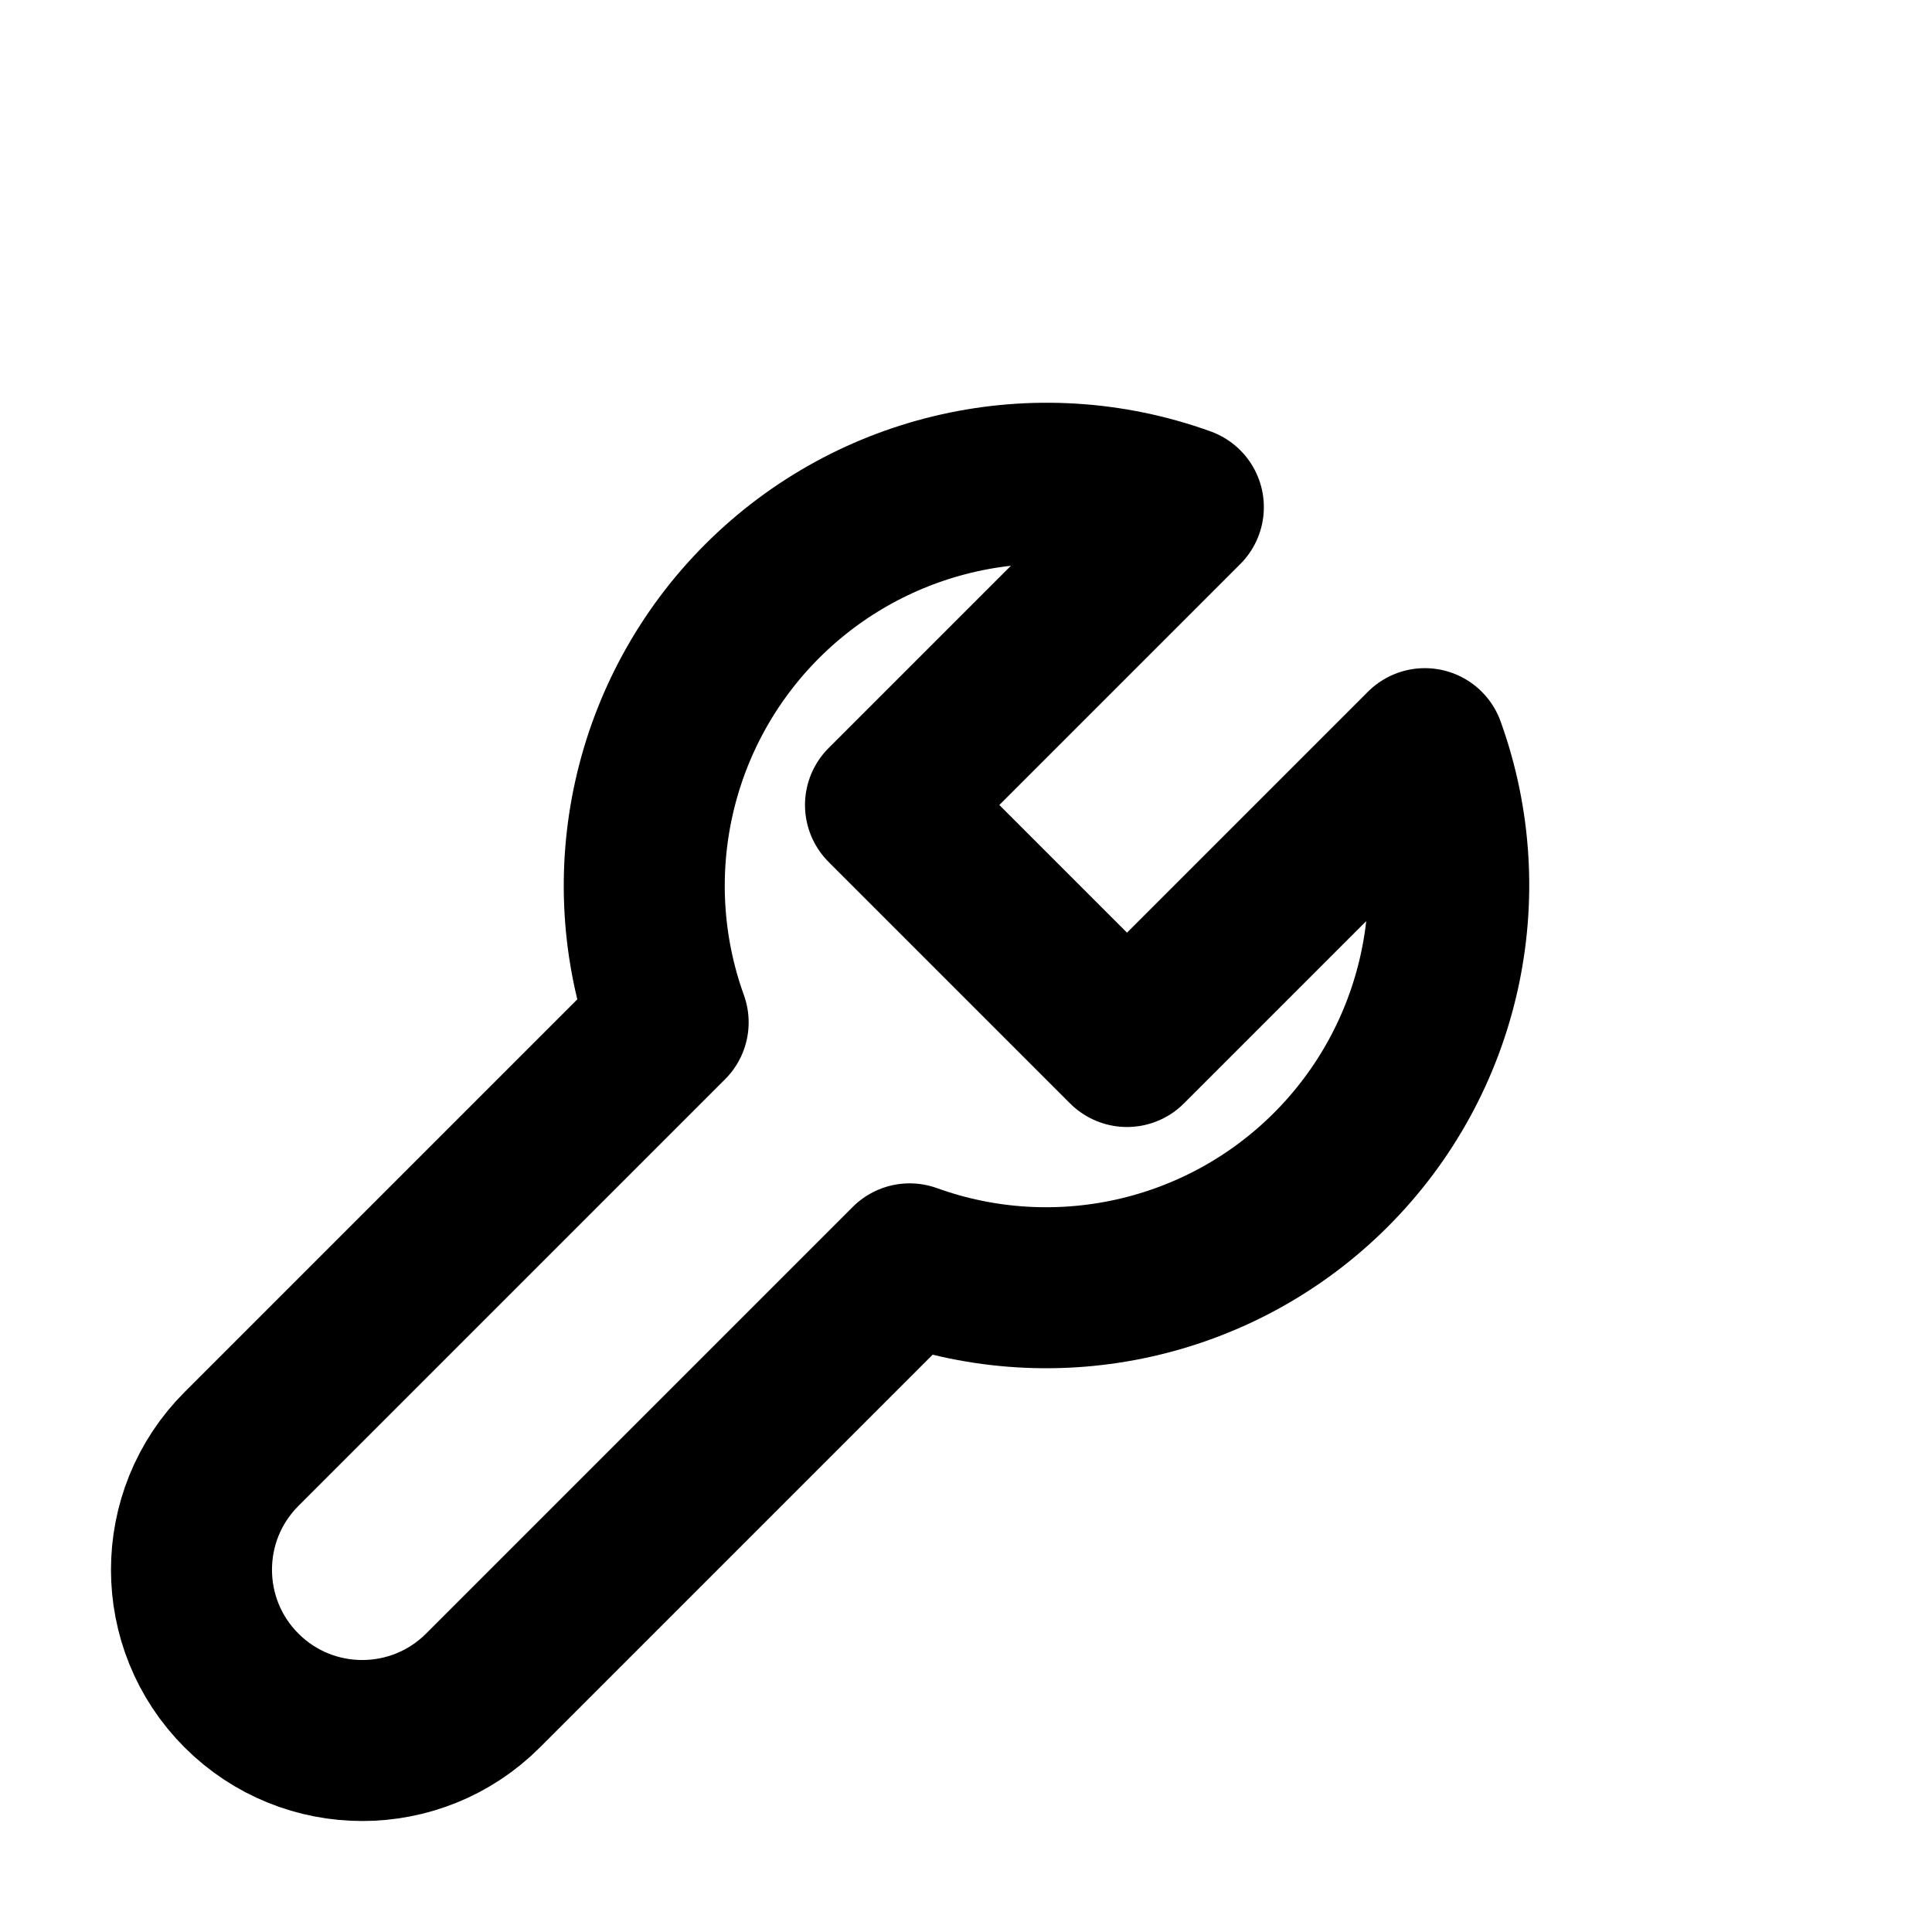
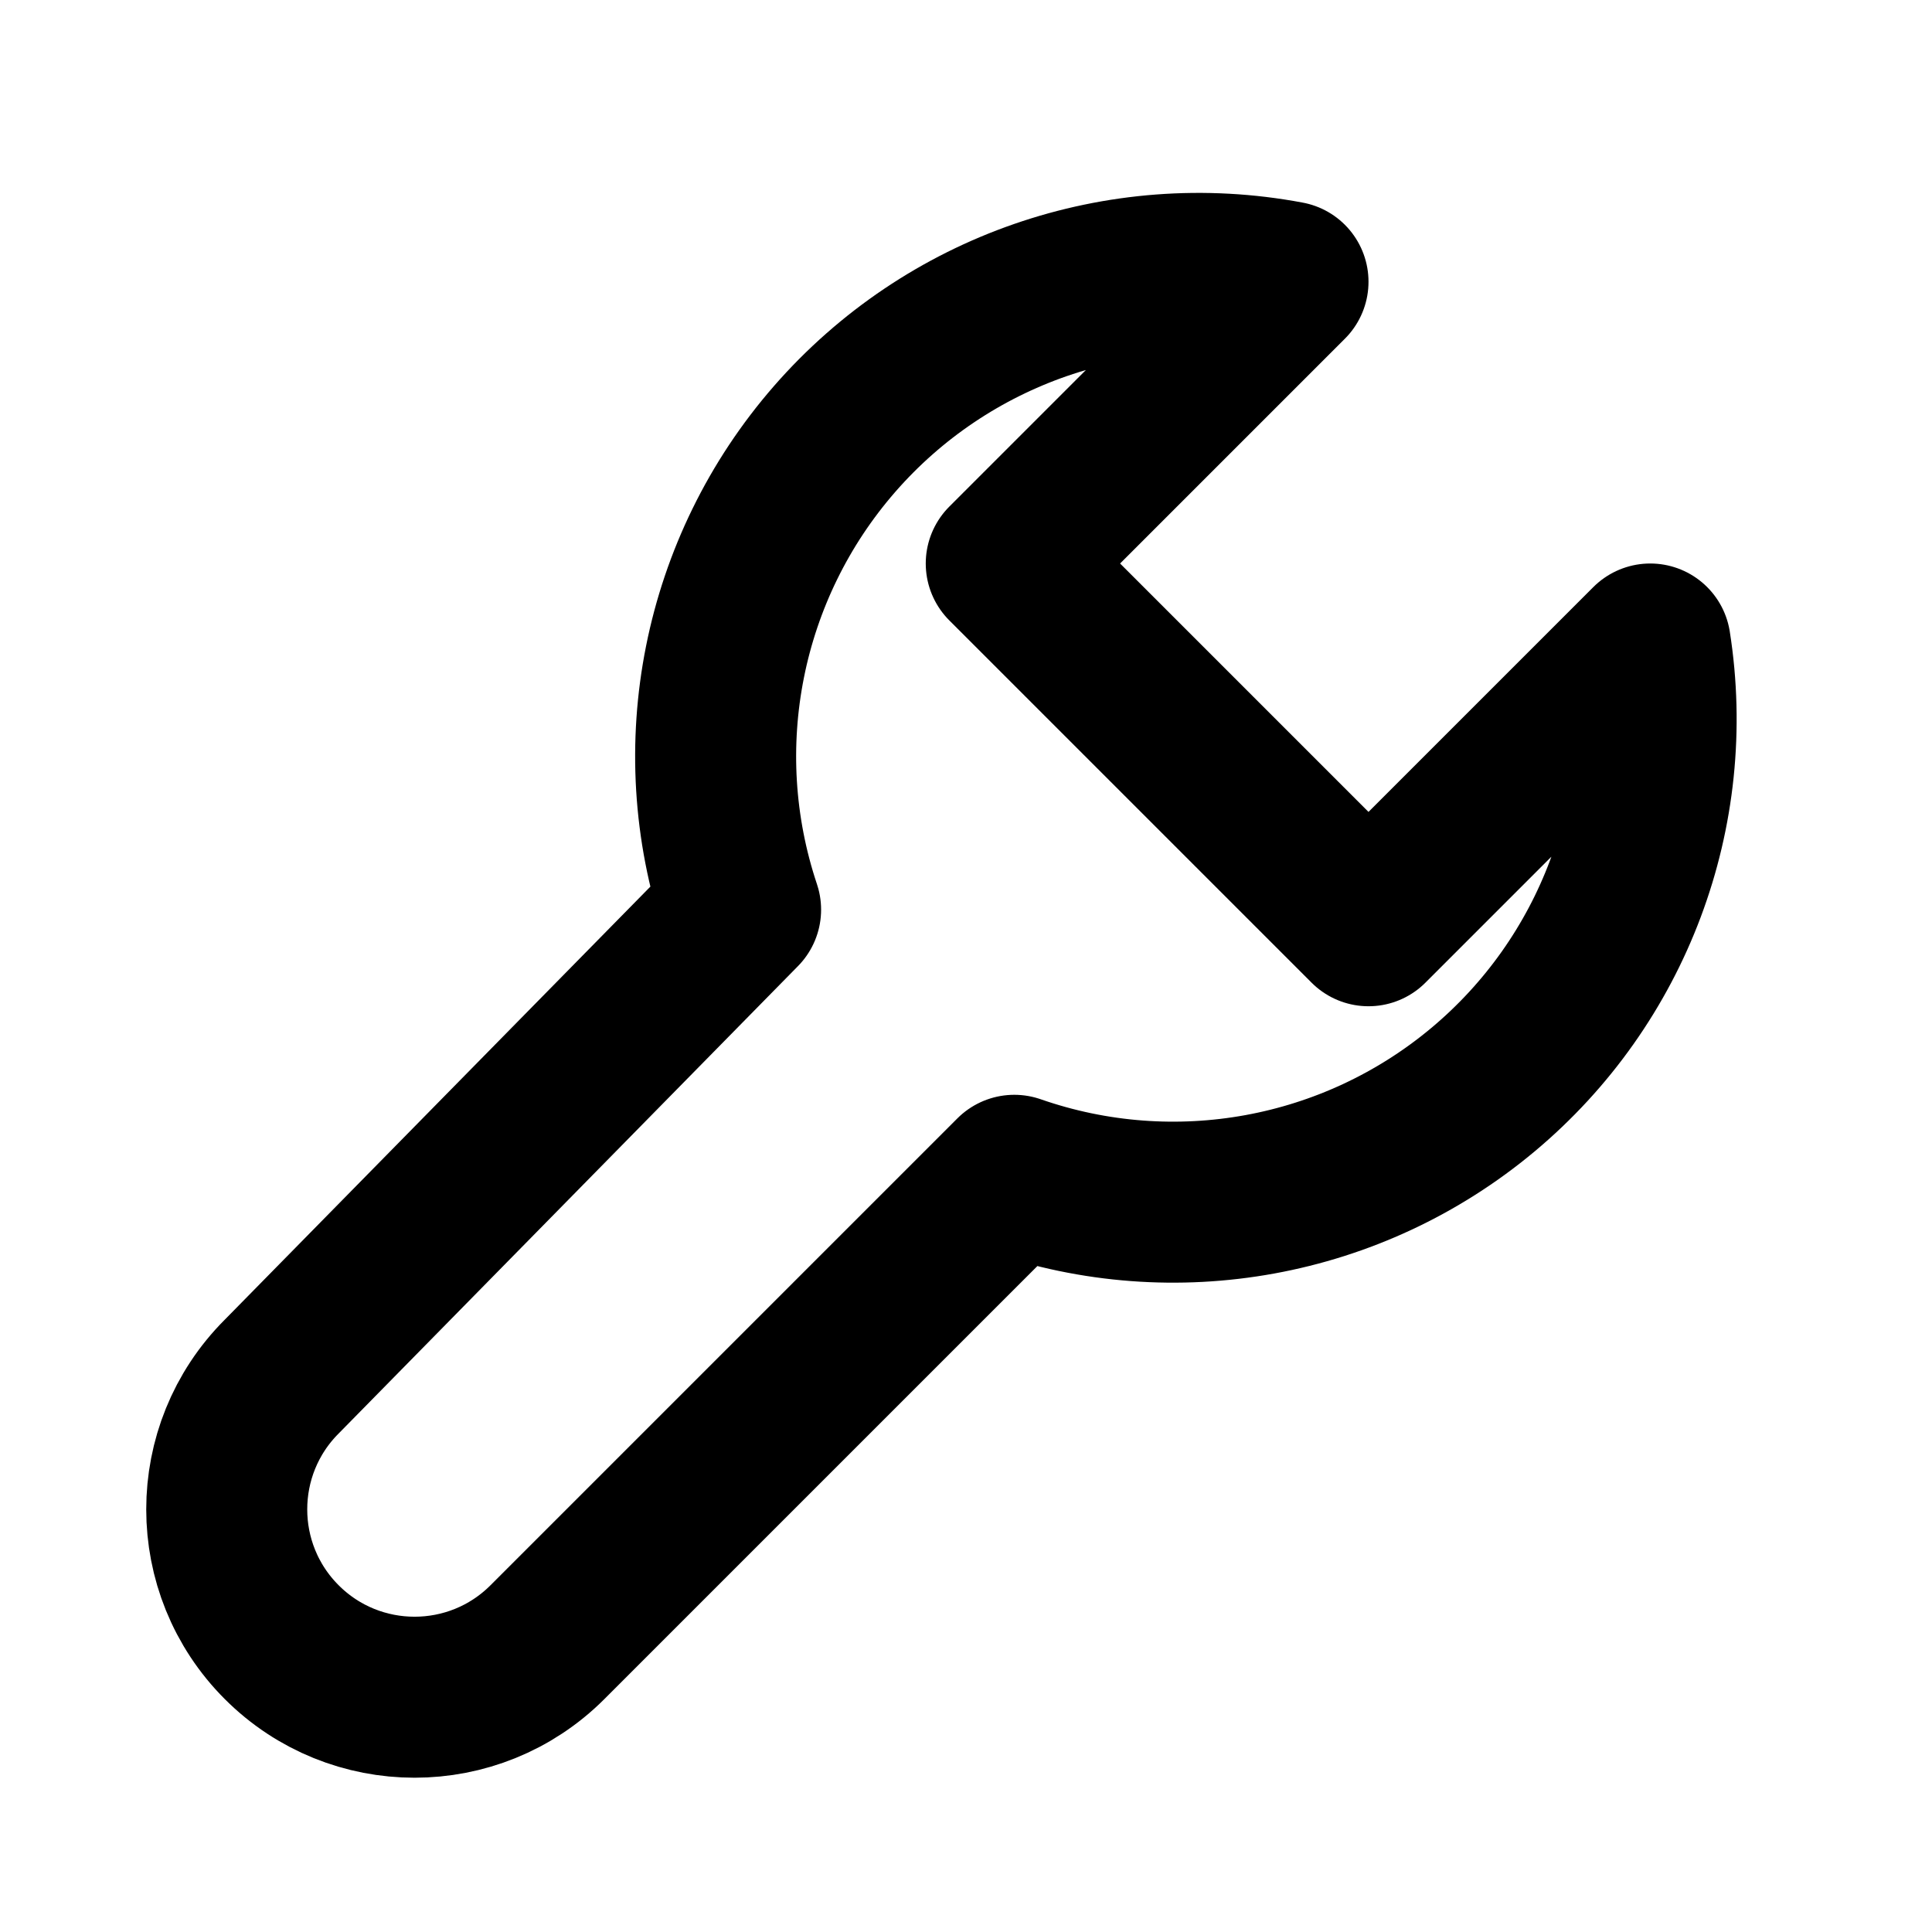
- <svg xmlns="http://www.w3.org/2000/svg" width="24" height="24" viewBox="0 0 24 24" fill="none" stroke="currentColor" stroke-width="2" stroke-linecap="round" stroke-linejoin="round">
-   <path d="M14.7 6.3a5 5 0 0 0-6.4 6.4L3 18a2.1 2.1 0 0 0 3 3l5.3-5.3a5 5 0 0 0 6.4-6.4L14 13l-3-3z" />
+ <svg xmlns="http://www.w3.org/2000/svg" width="24" height="24" fill="none" stroke="currentColor" stroke-linecap="round" stroke-linejoin="round" stroke-width="2" viewBox="0 0 24 24">
+   <path d="M16 3.5a6 6 0 0 0-6.8 7.8l-5.7 5.8a2.3 2.3 0 0 0 3.3 3.3l5.8-5.8A6 6 0 0 0 20.5 8L17 11.5 12.5 7Z" />
</svg>
